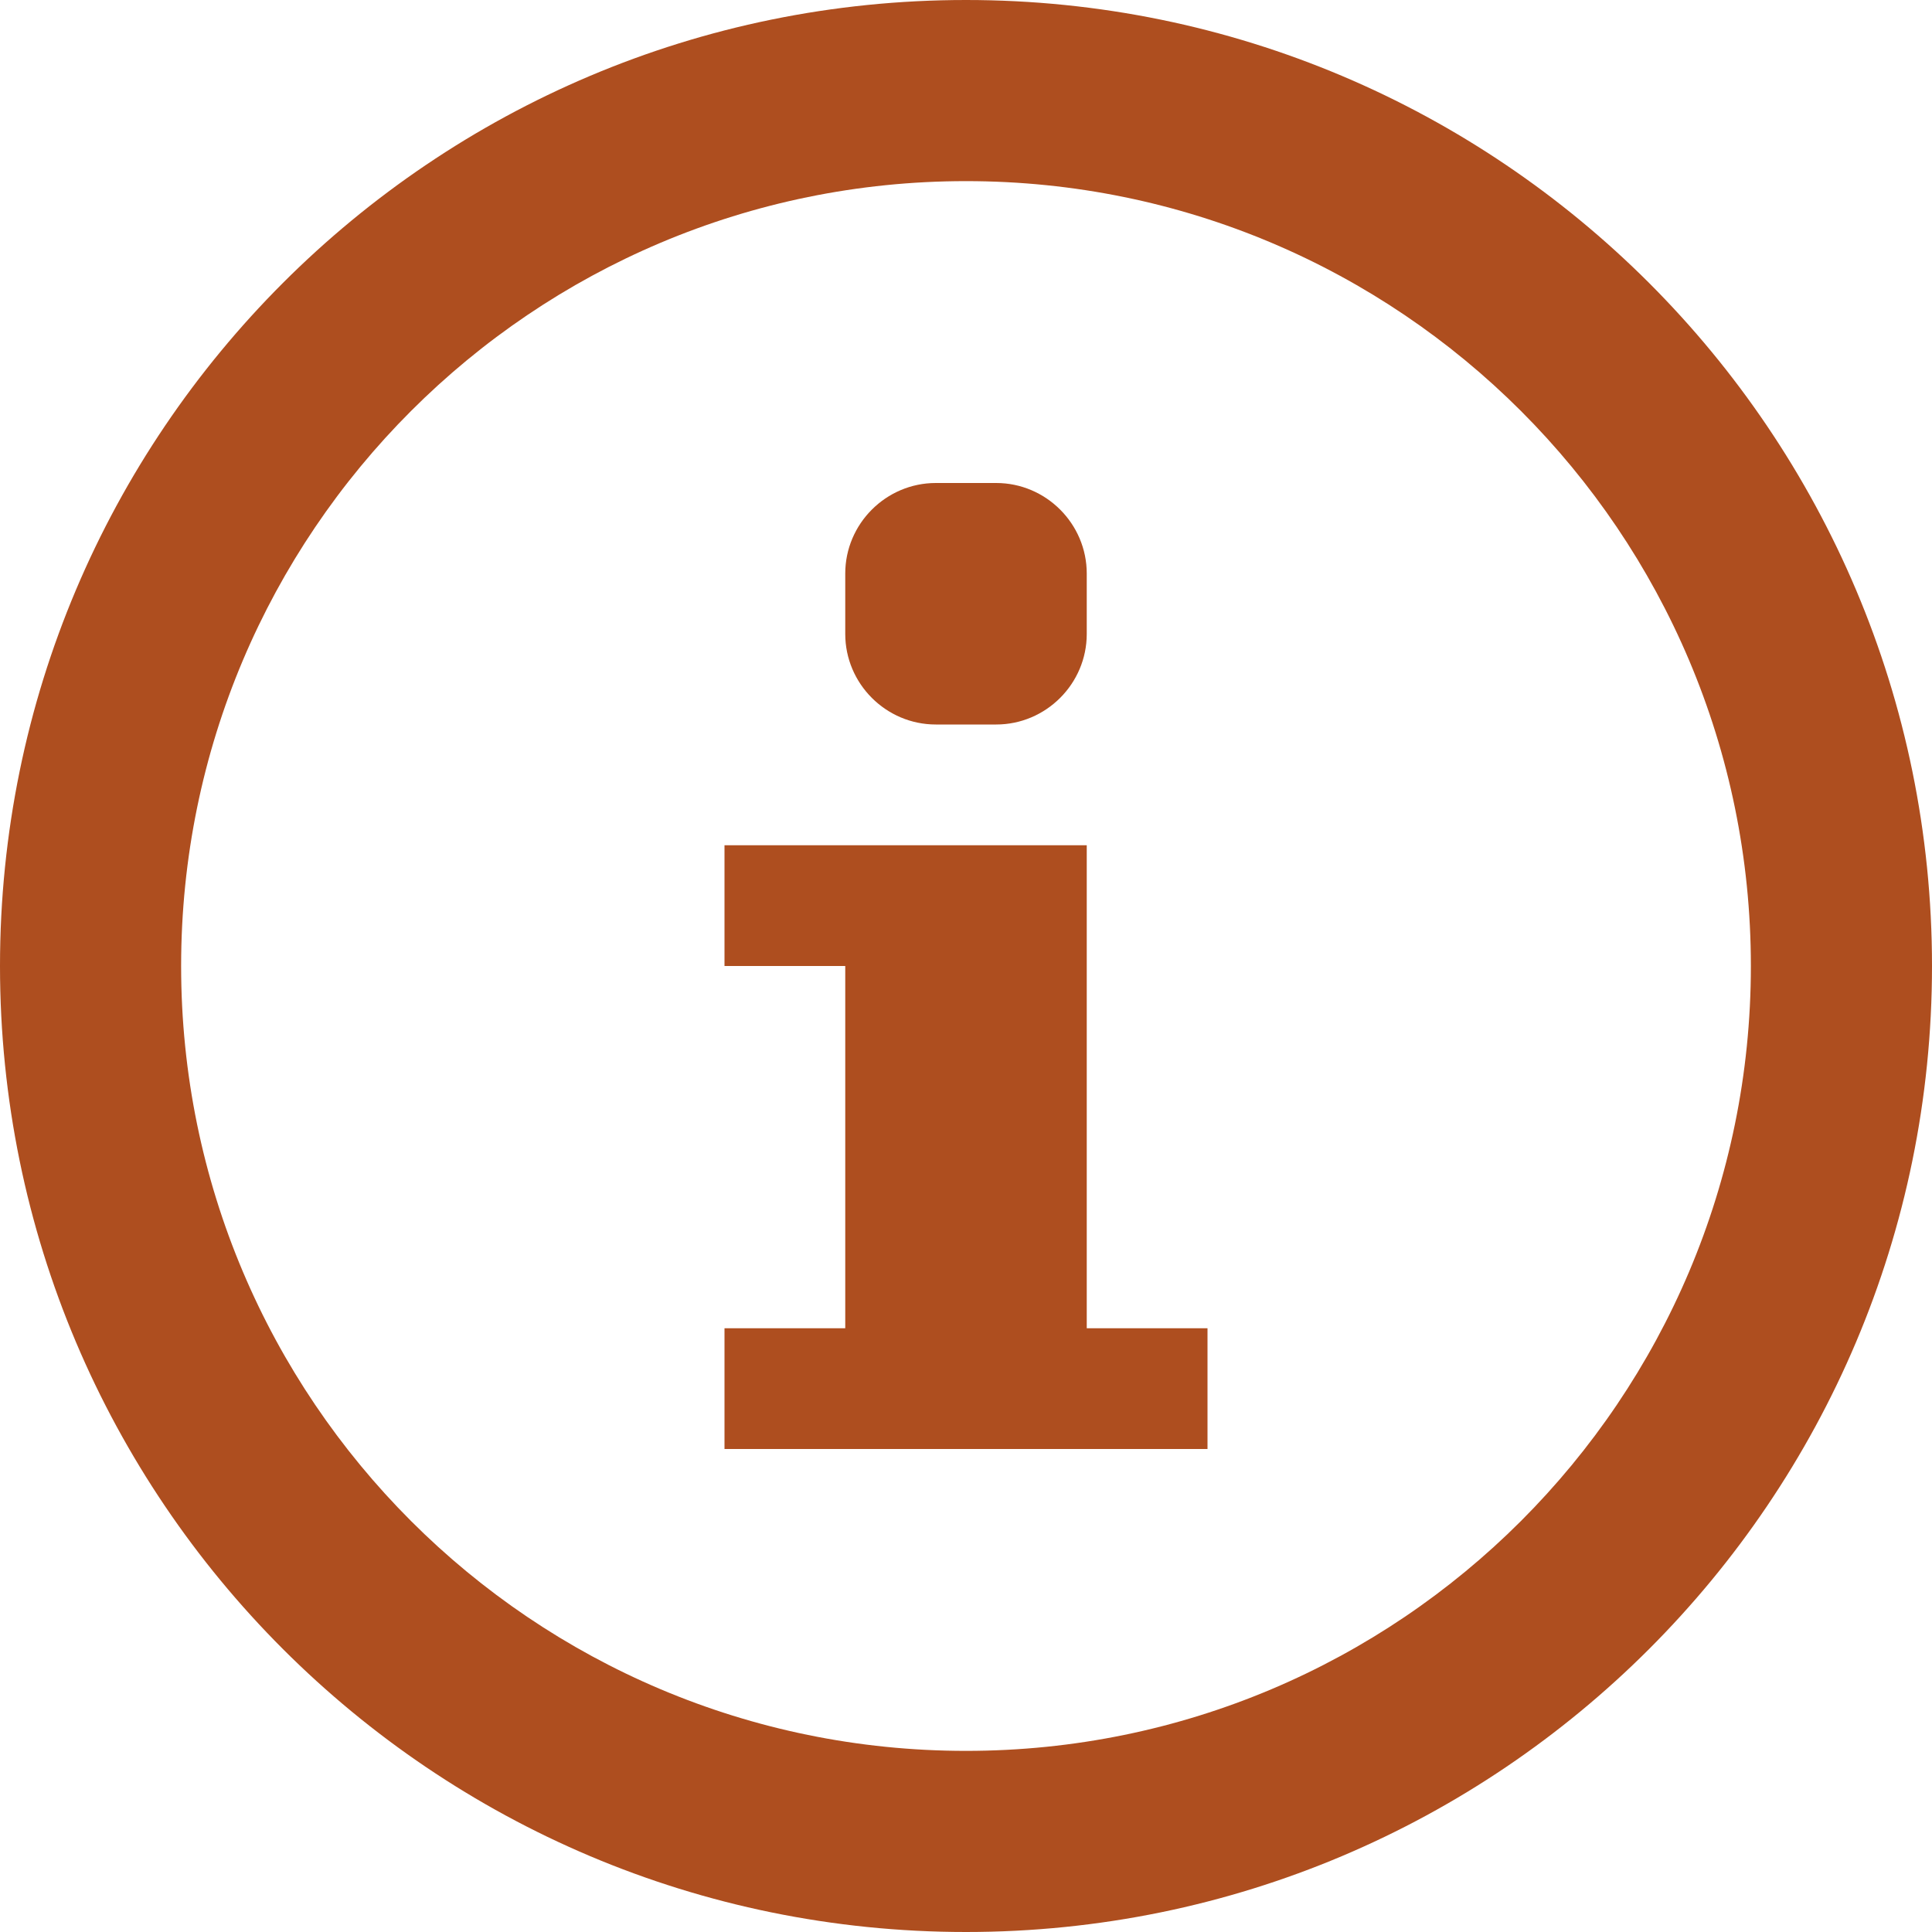
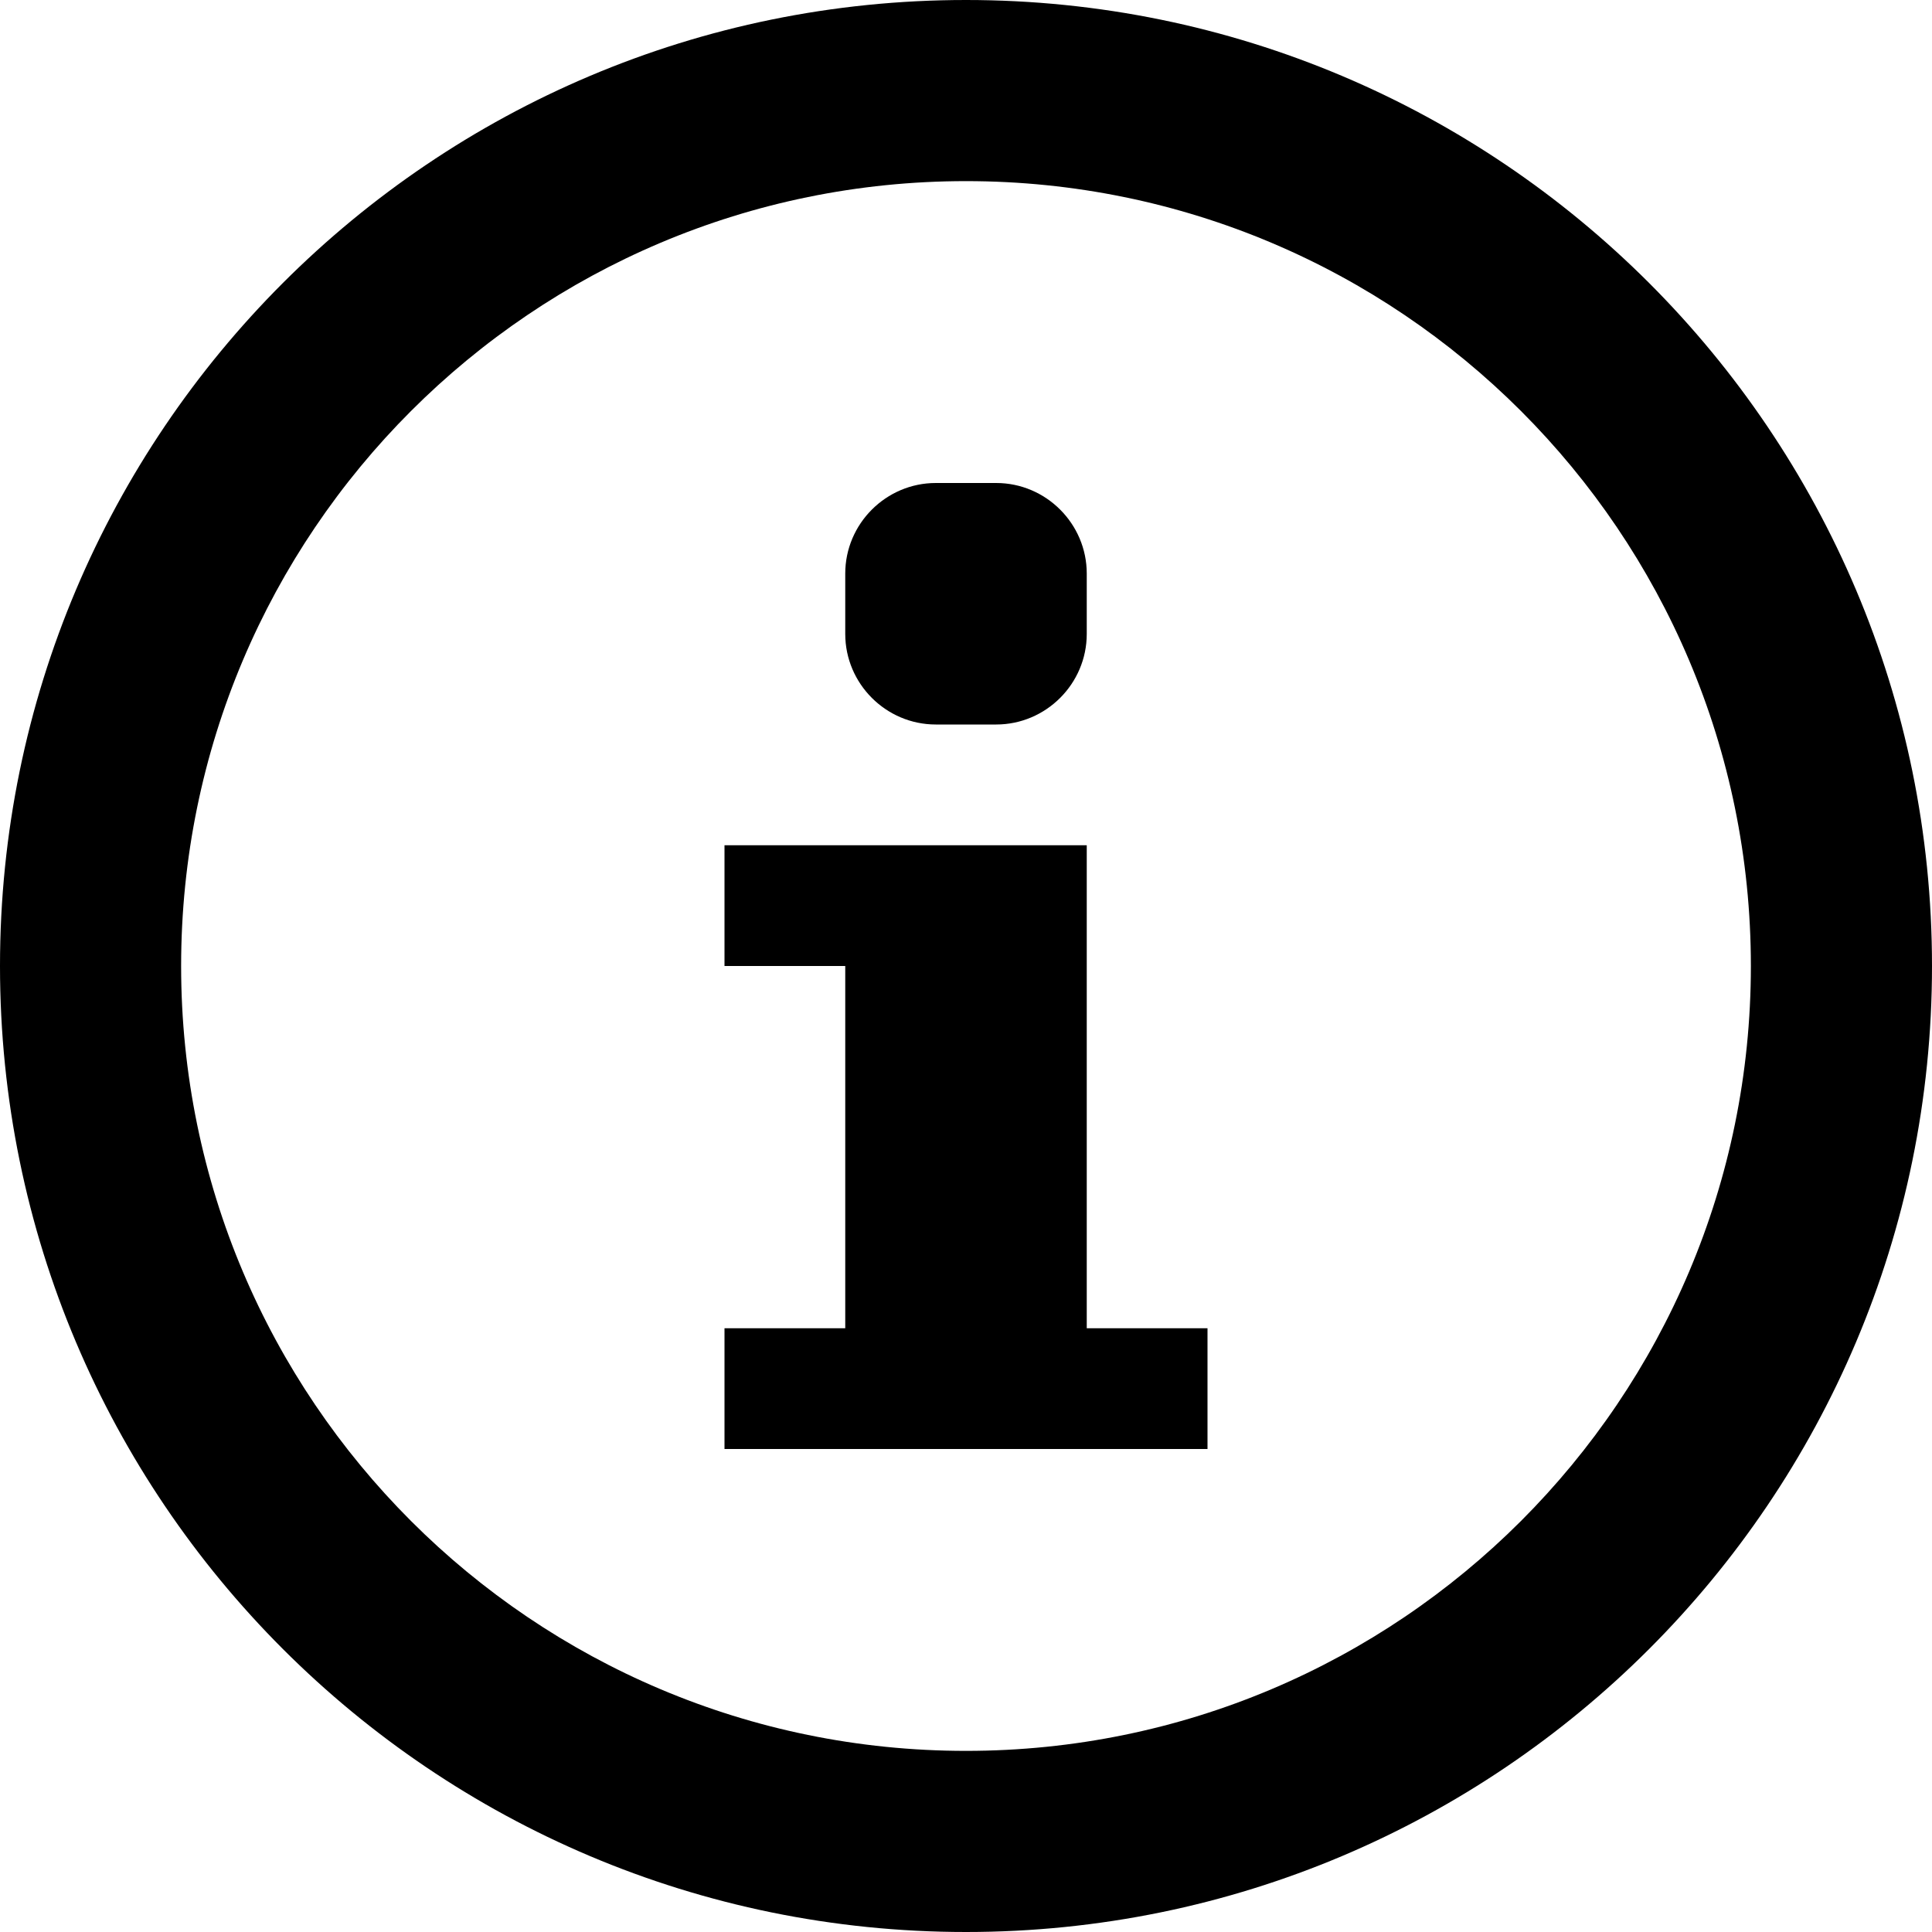
<svg xmlns="http://www.w3.org/2000/svg" version="1.1" width="512" height="512" viewBox="0 0 512 512">
  <g id="icomoon-ignore">
</g>
-   <path fill="#ae4e1f" d="M224 152c0-13.2 10.8-24 24-24h16c13.2 0 24 10.8 24 24v16c0 13.2-10.8 24-24 24h-16c-13.2 0-24-10.8-24-24v-16z" />
-   <path fill="#ae4e1f" d="M320 384h-128v-32h32v-96h-32v-32h96v128h32z" />
-   <path fill="#ae4e1f" d="M256 0c-141.385 0-256 114.615-256 256s114.615 256 256 256 256-114.615 256-256-114.615-256-256-256zM256 464c-114.875 0-208-93.125-208-208s93.125-208 208-208 208 93.125 208 208-93.125 208-208 208z" />
+   <path fill="#currentColor" d="M224 152c0-13.2 10.8-24 24-24h16c13.2 0 24 10.8 24 24v16c0 13.2-10.8 24-24 24h-16c-13.2 0-24-10.8-24-24v-16z" />
+   <path fill="#currentColor" d="M320 384h-128v-32h32v-96h-32v-32h96v128h32z" />
+   <path fill="#currentColor" d="M256 0c-141.385 0-256 114.615-256 256s114.615 256 256 256 256-114.615 256-256-114.615-256-256-256zM256 464c-114.875 0-208-93.125-208-208s93.125-208 208-208 208 93.125 208 208-93.125 208-208 208z" />
</svg>
